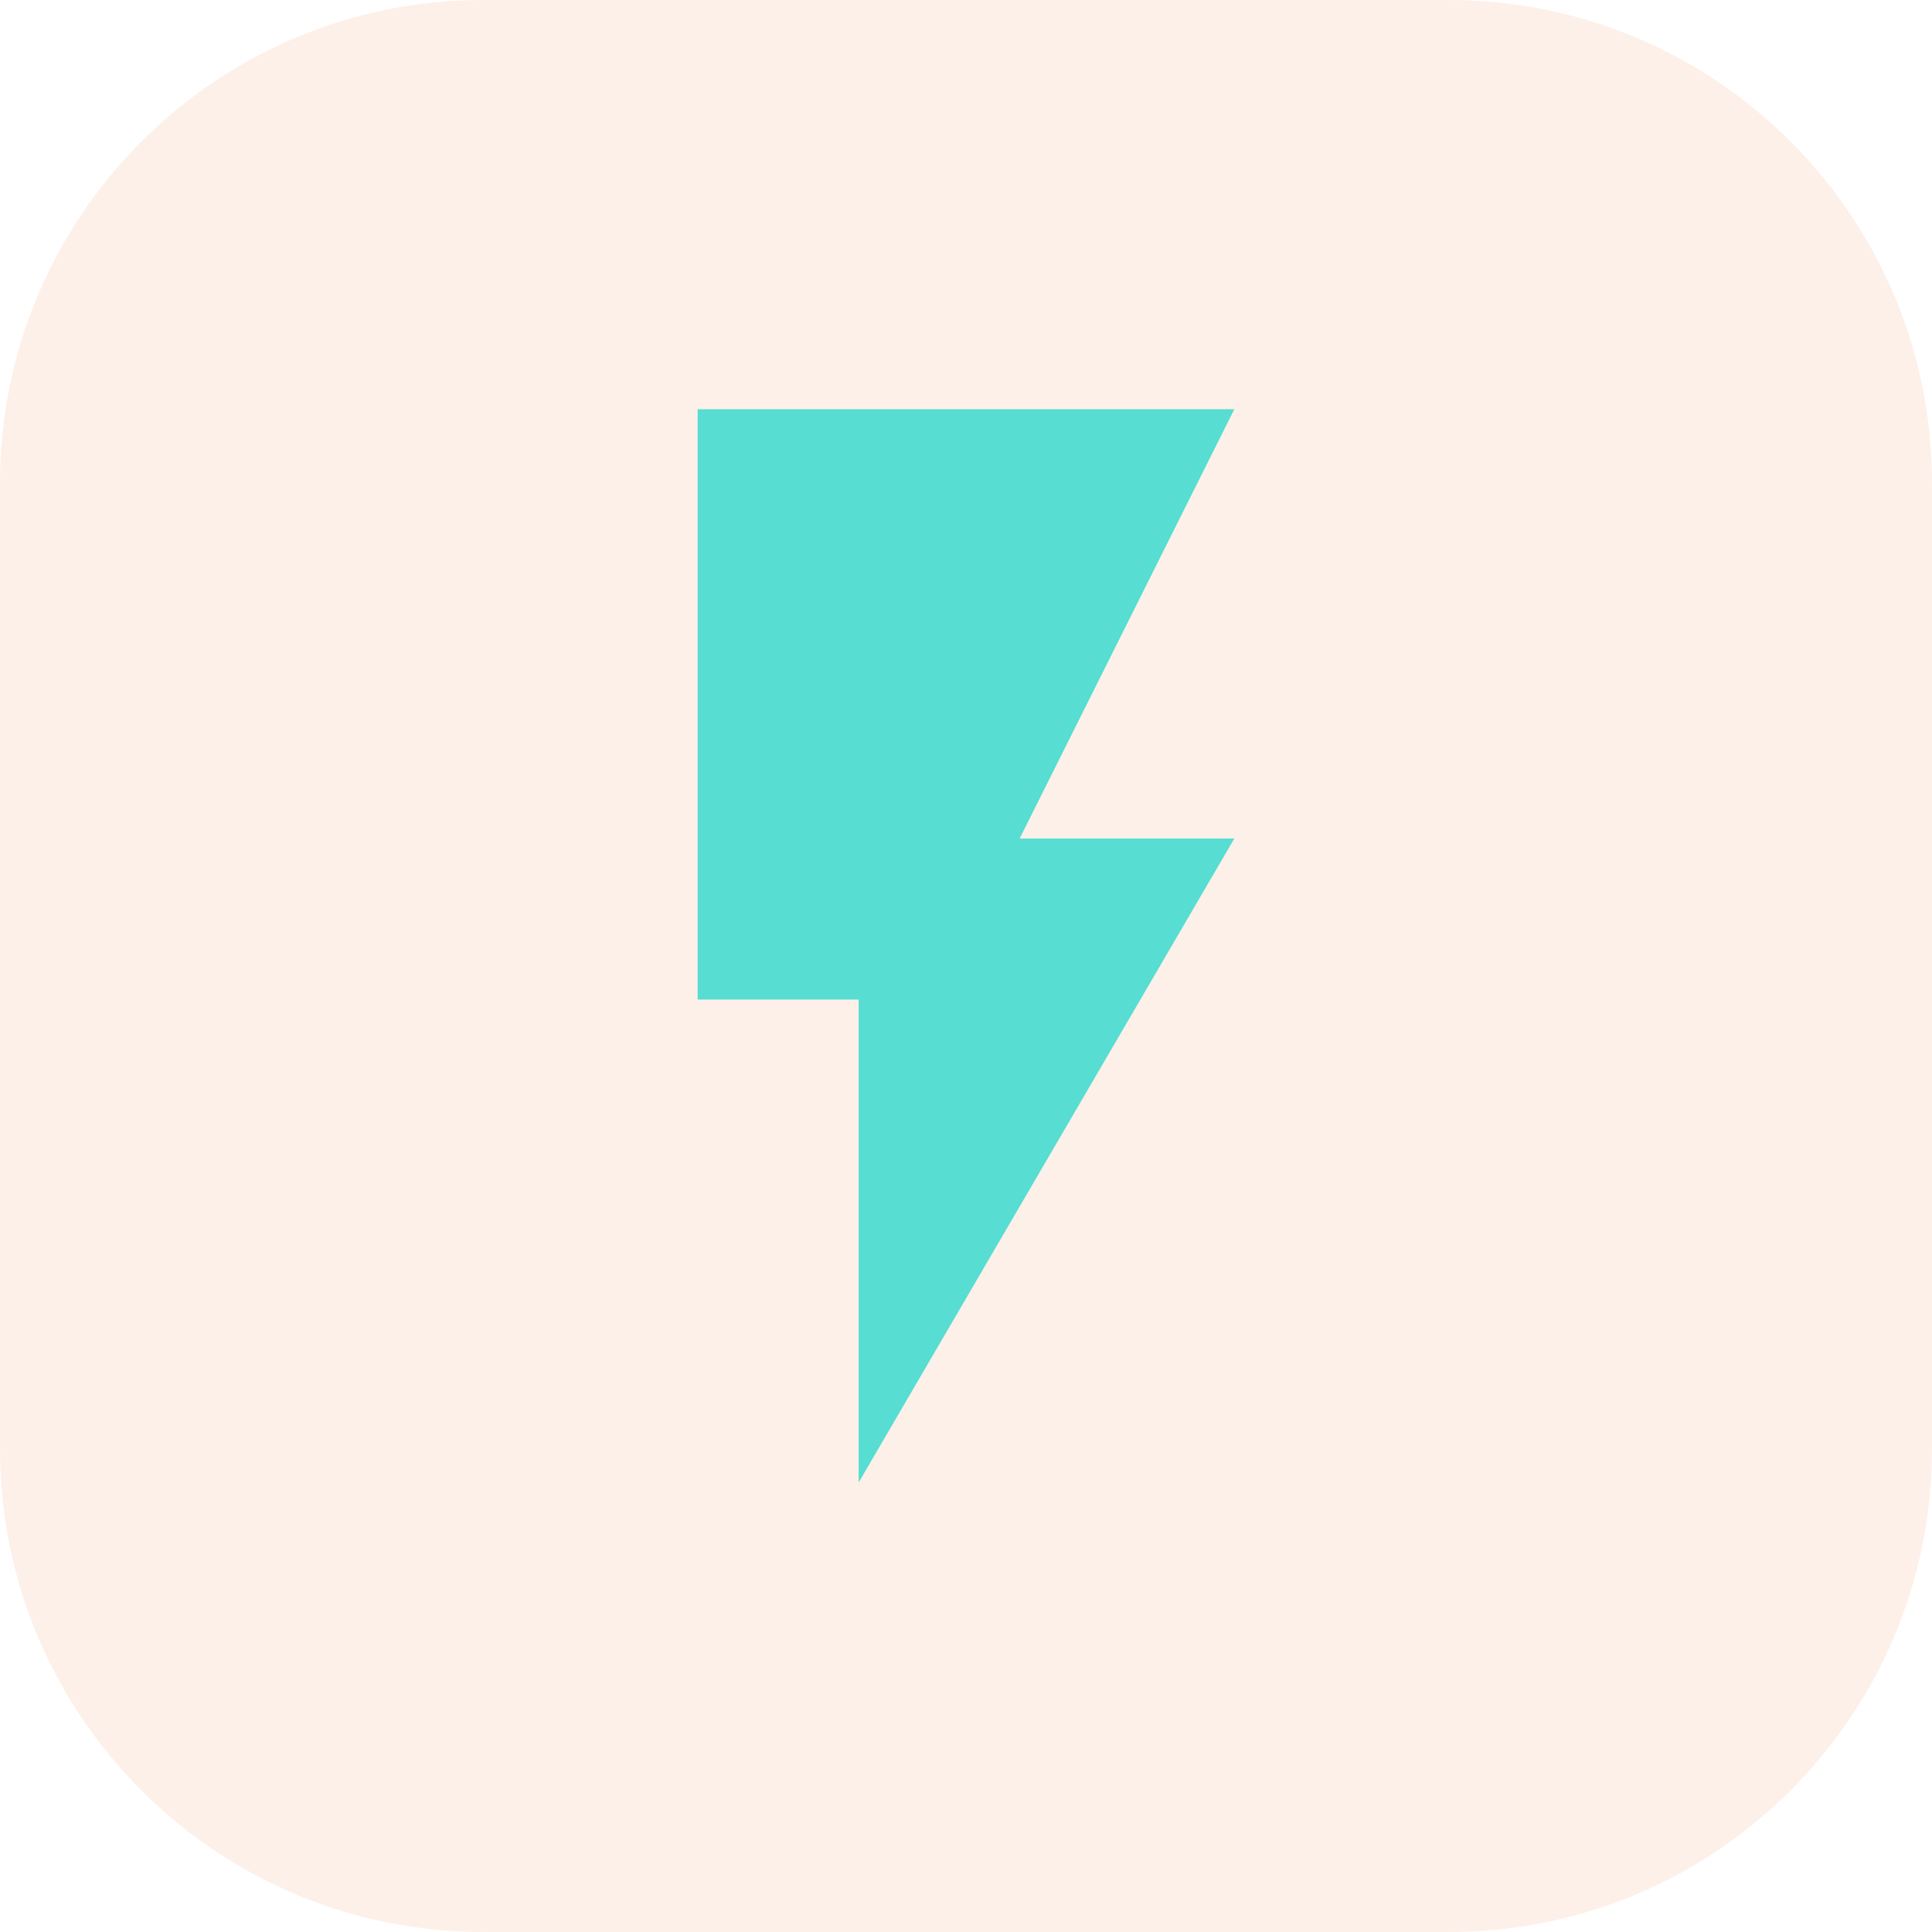
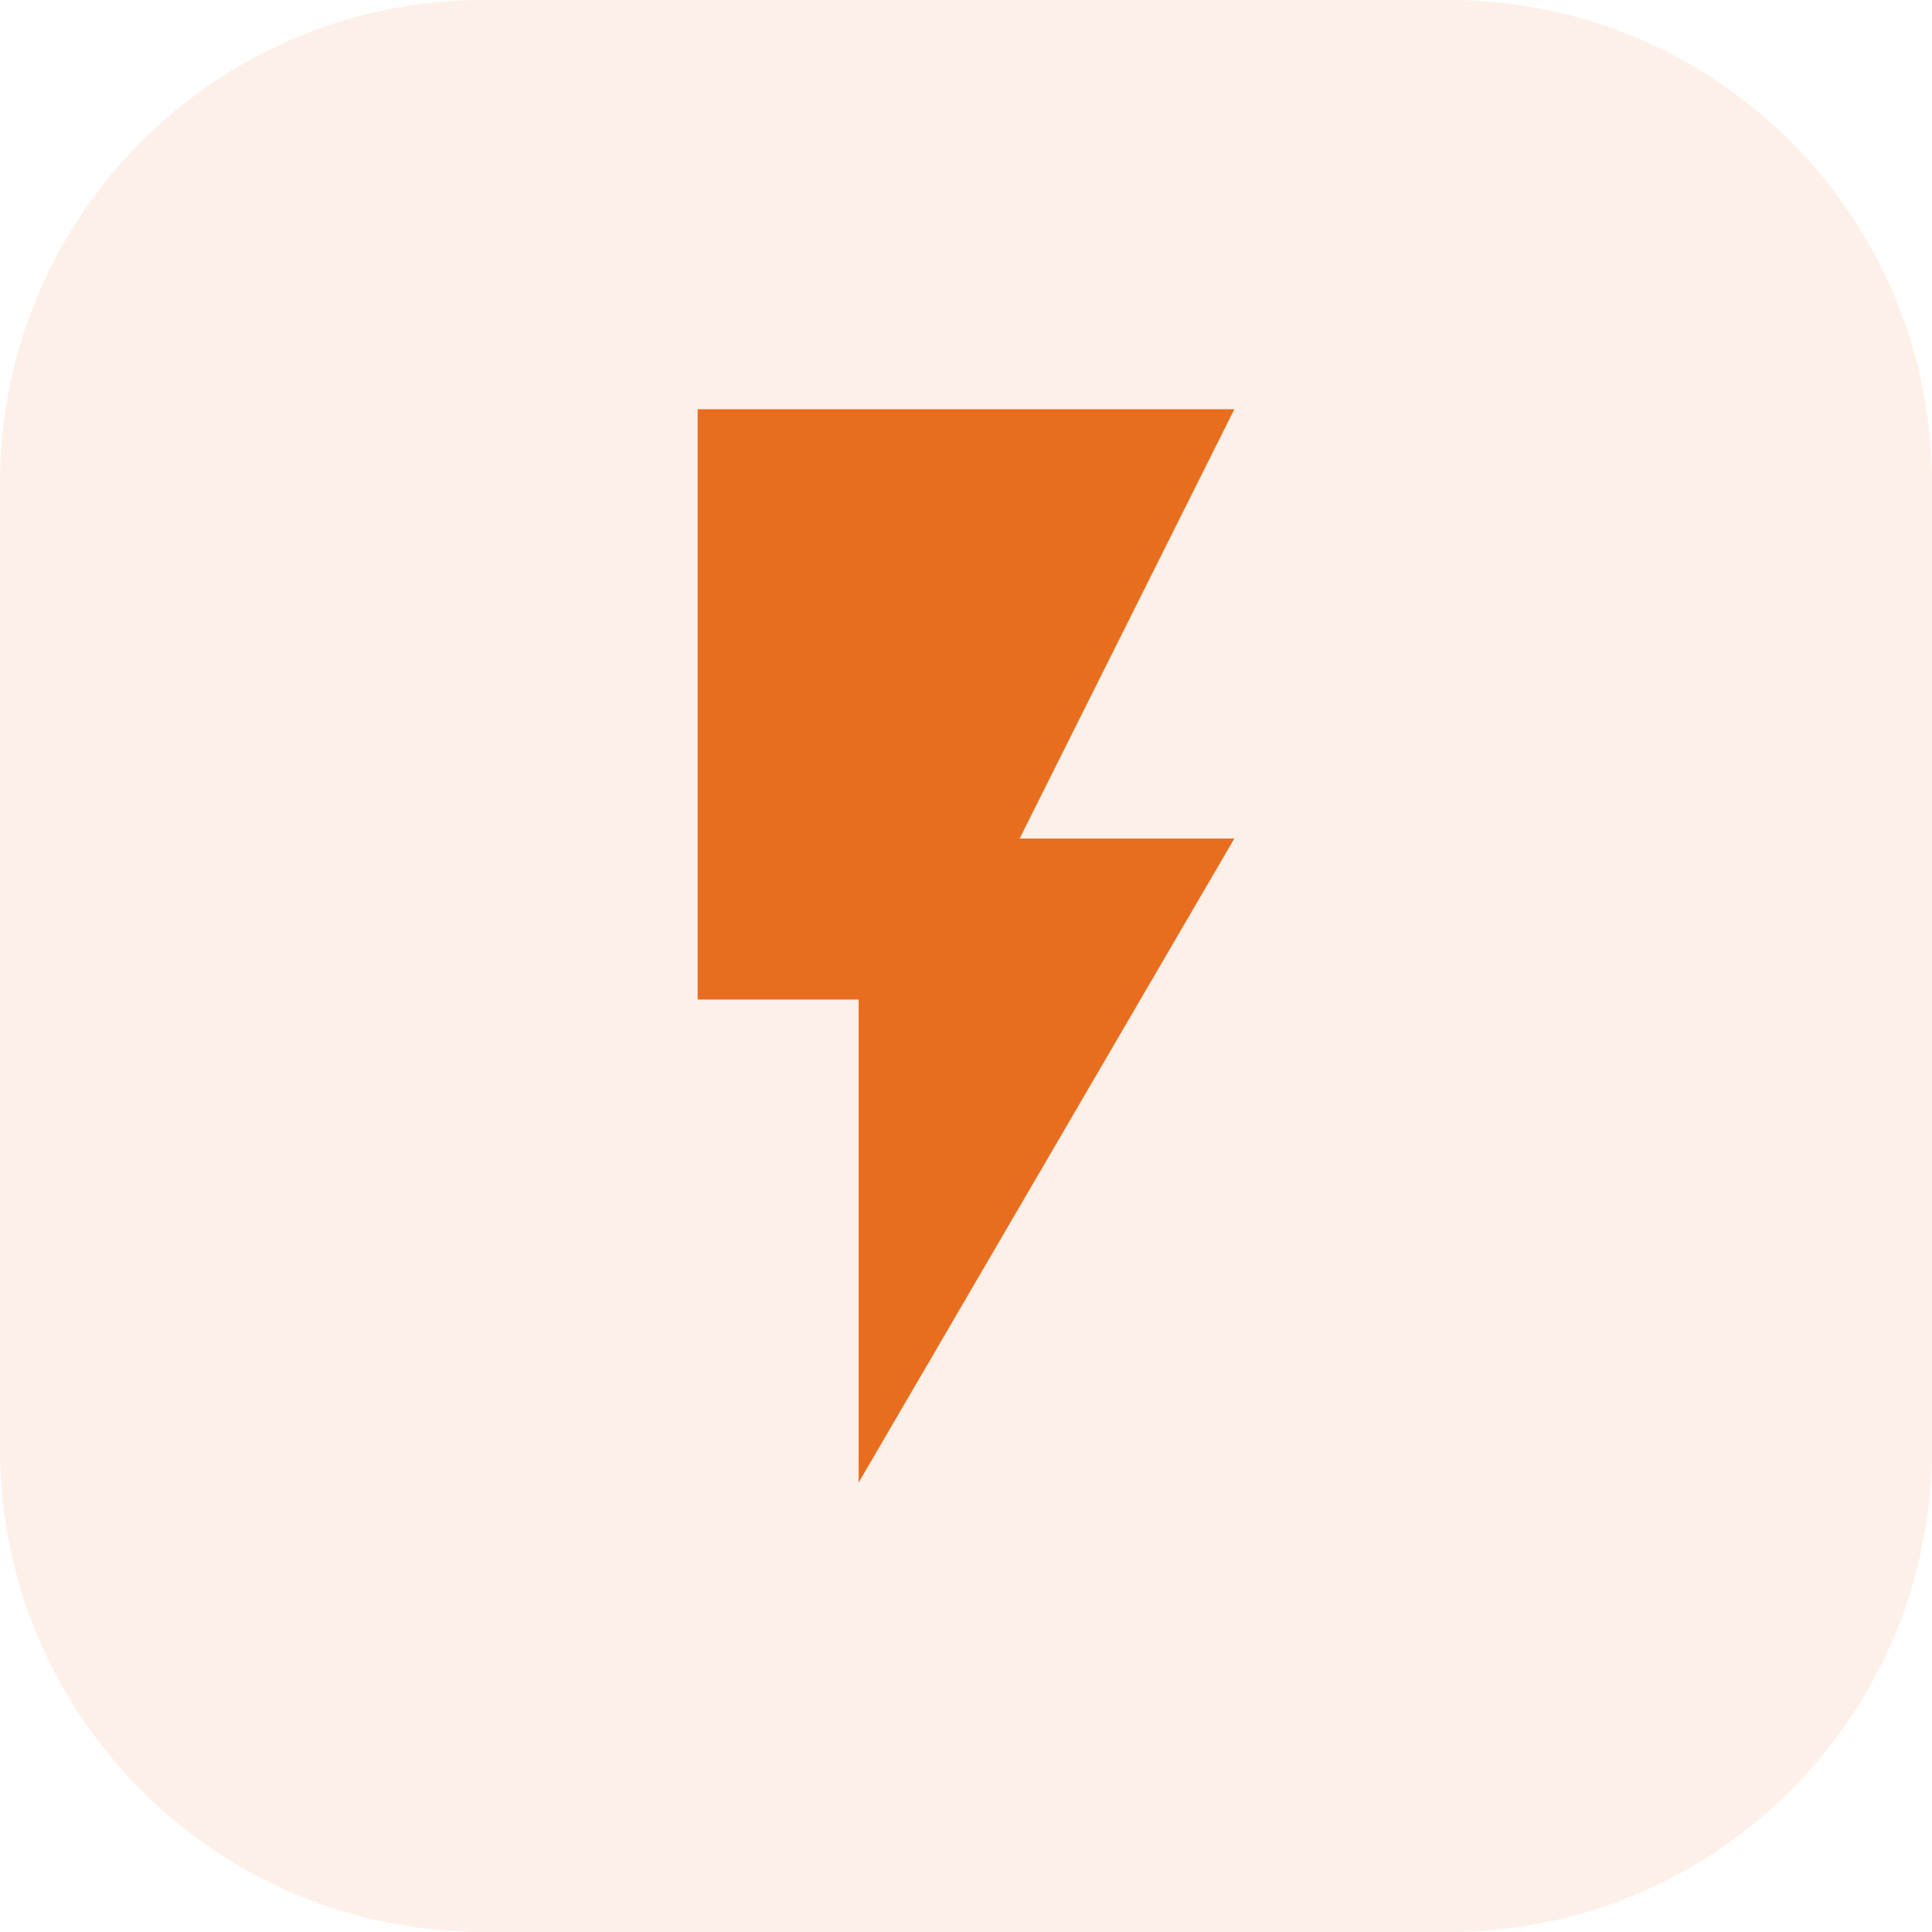
<svg xmlns="http://www.w3.org/2000/svg" width="48" height="48" viewBox="0 0 48 48" fill="none">
  <rect width="48" height="48" rx="12" fill="#E96D1F" fill-opacity="0.1" />
-   <path d="M17.333 10.167V24.833H21.333V36.833L30.667 20.833H25.333L30.667 10.167H17.333Z" fill="#57DDD2" />
+   <path d="M17.333 10.167V24.833H21.333V36.833L30.667 20.833H25.333L30.667 10.167H17.333Z" fill="#E96D1F" />
</svg>
